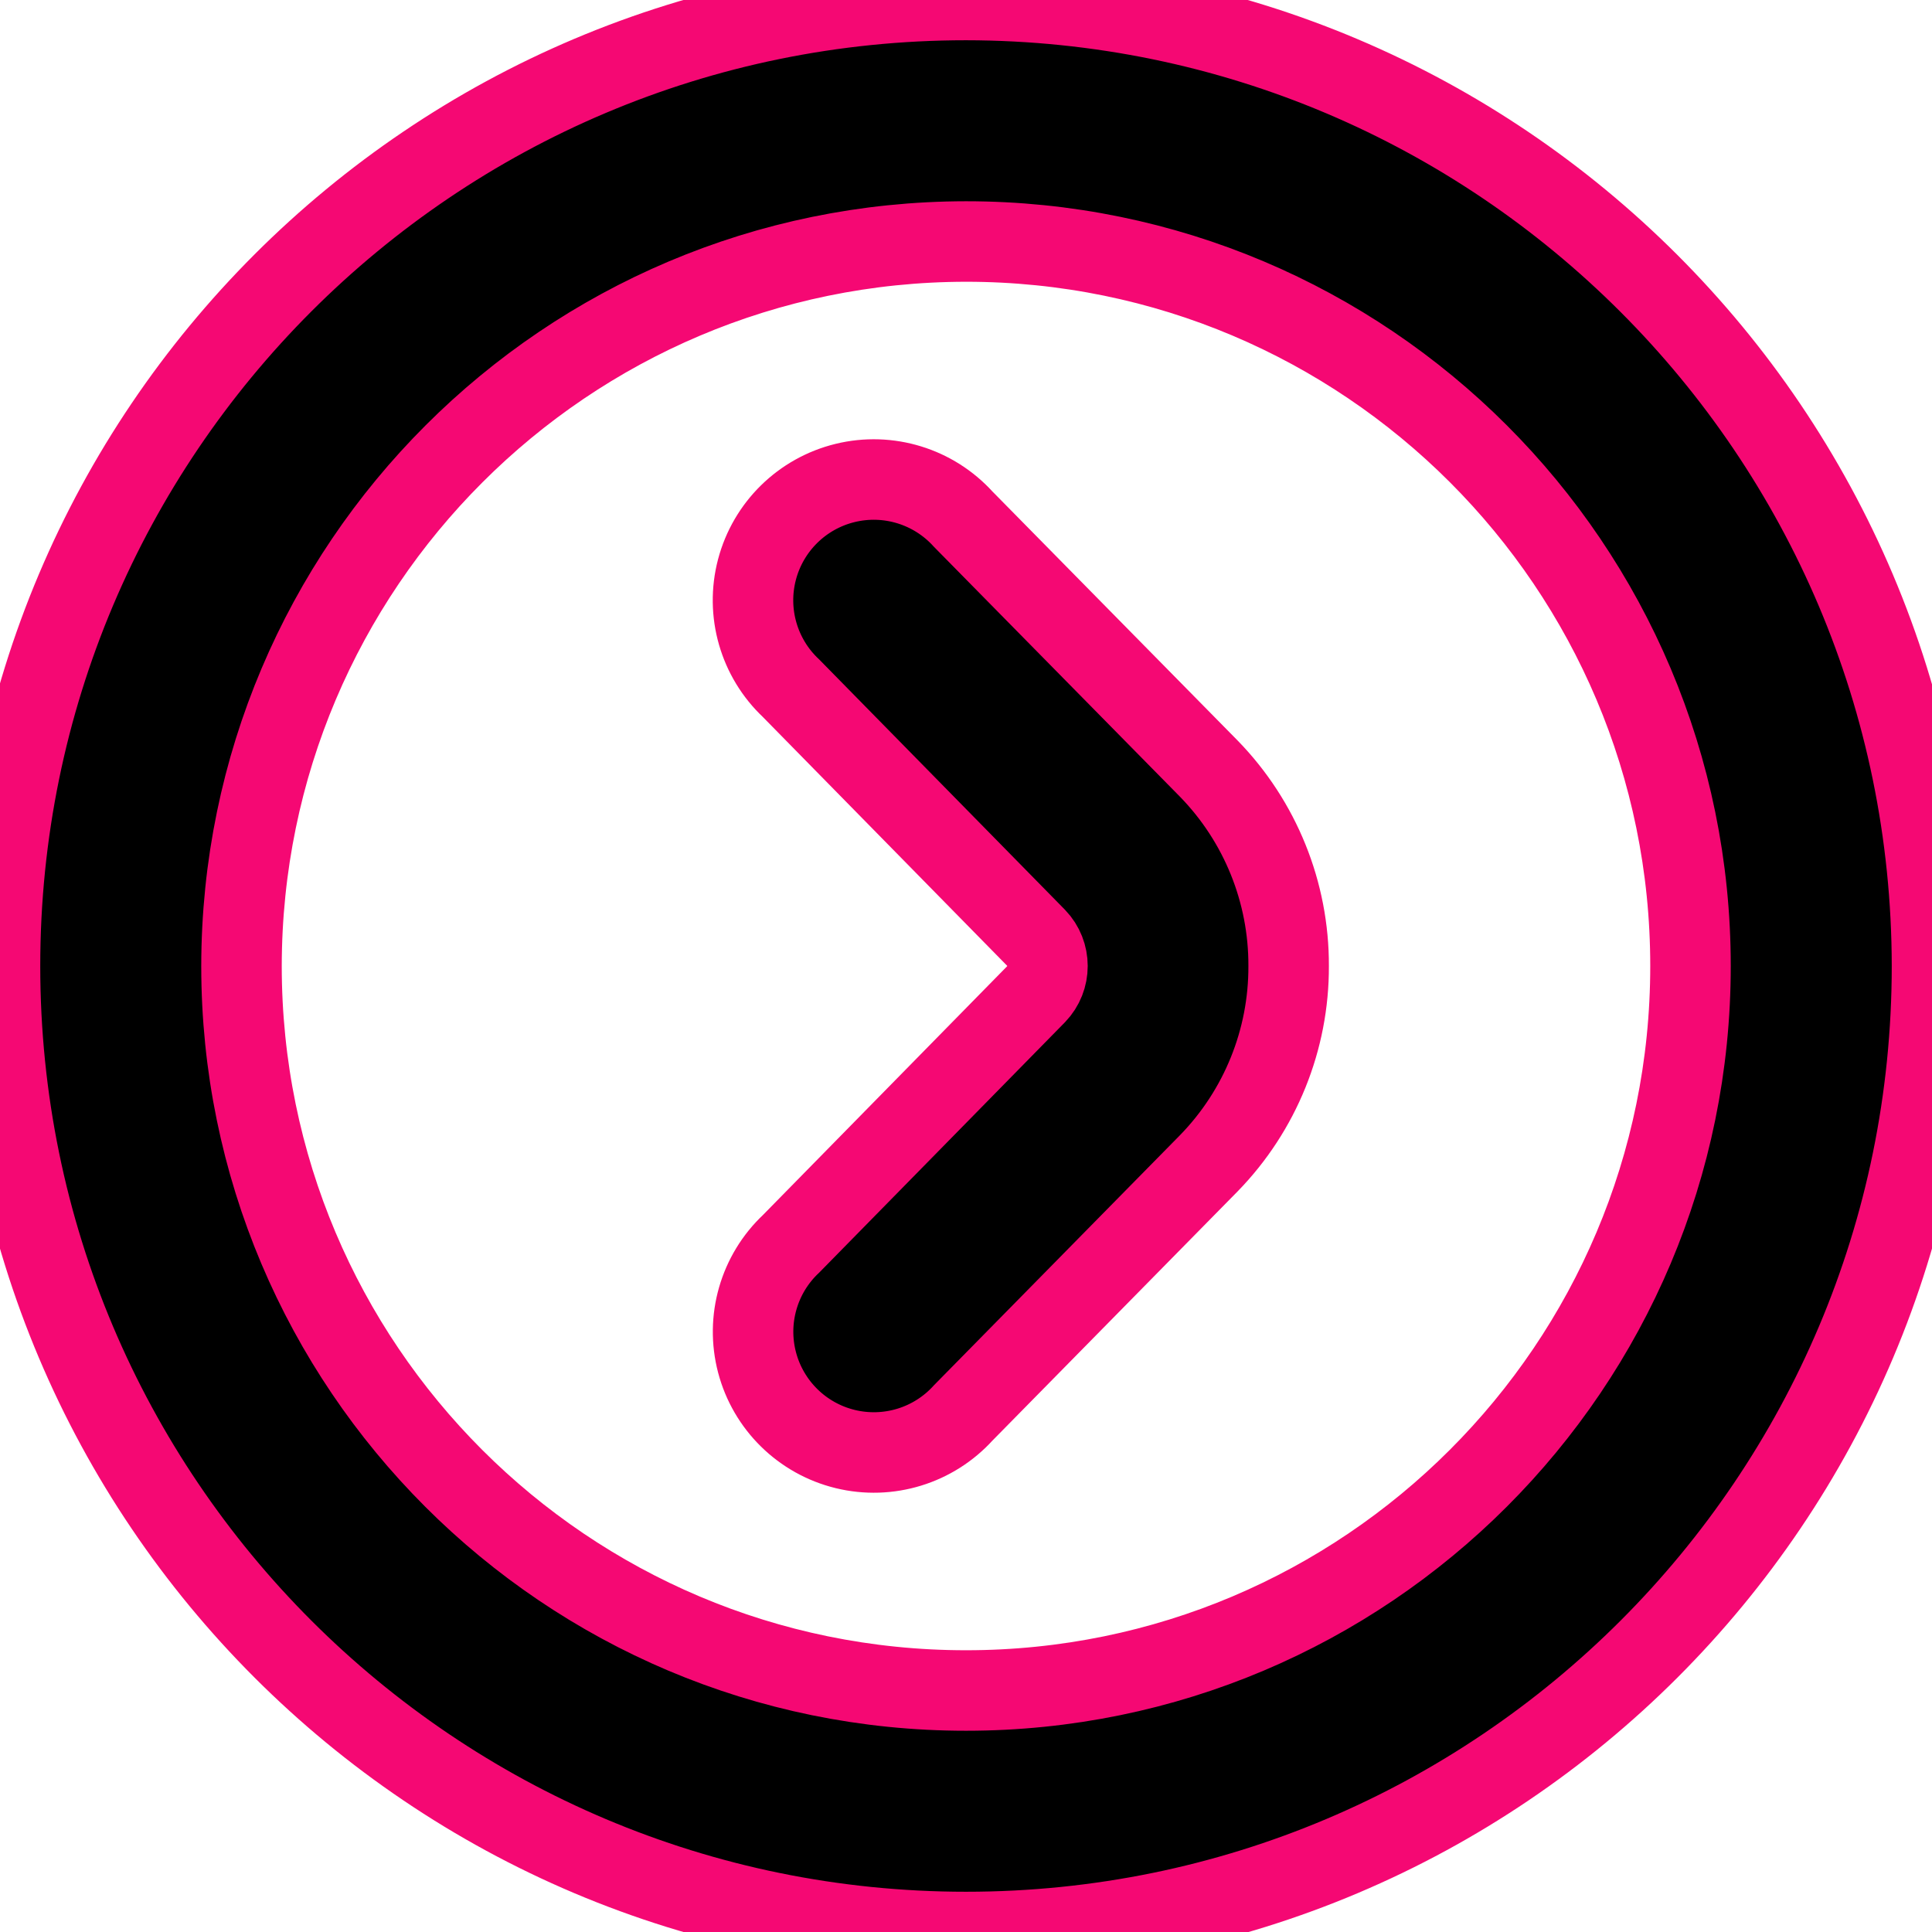
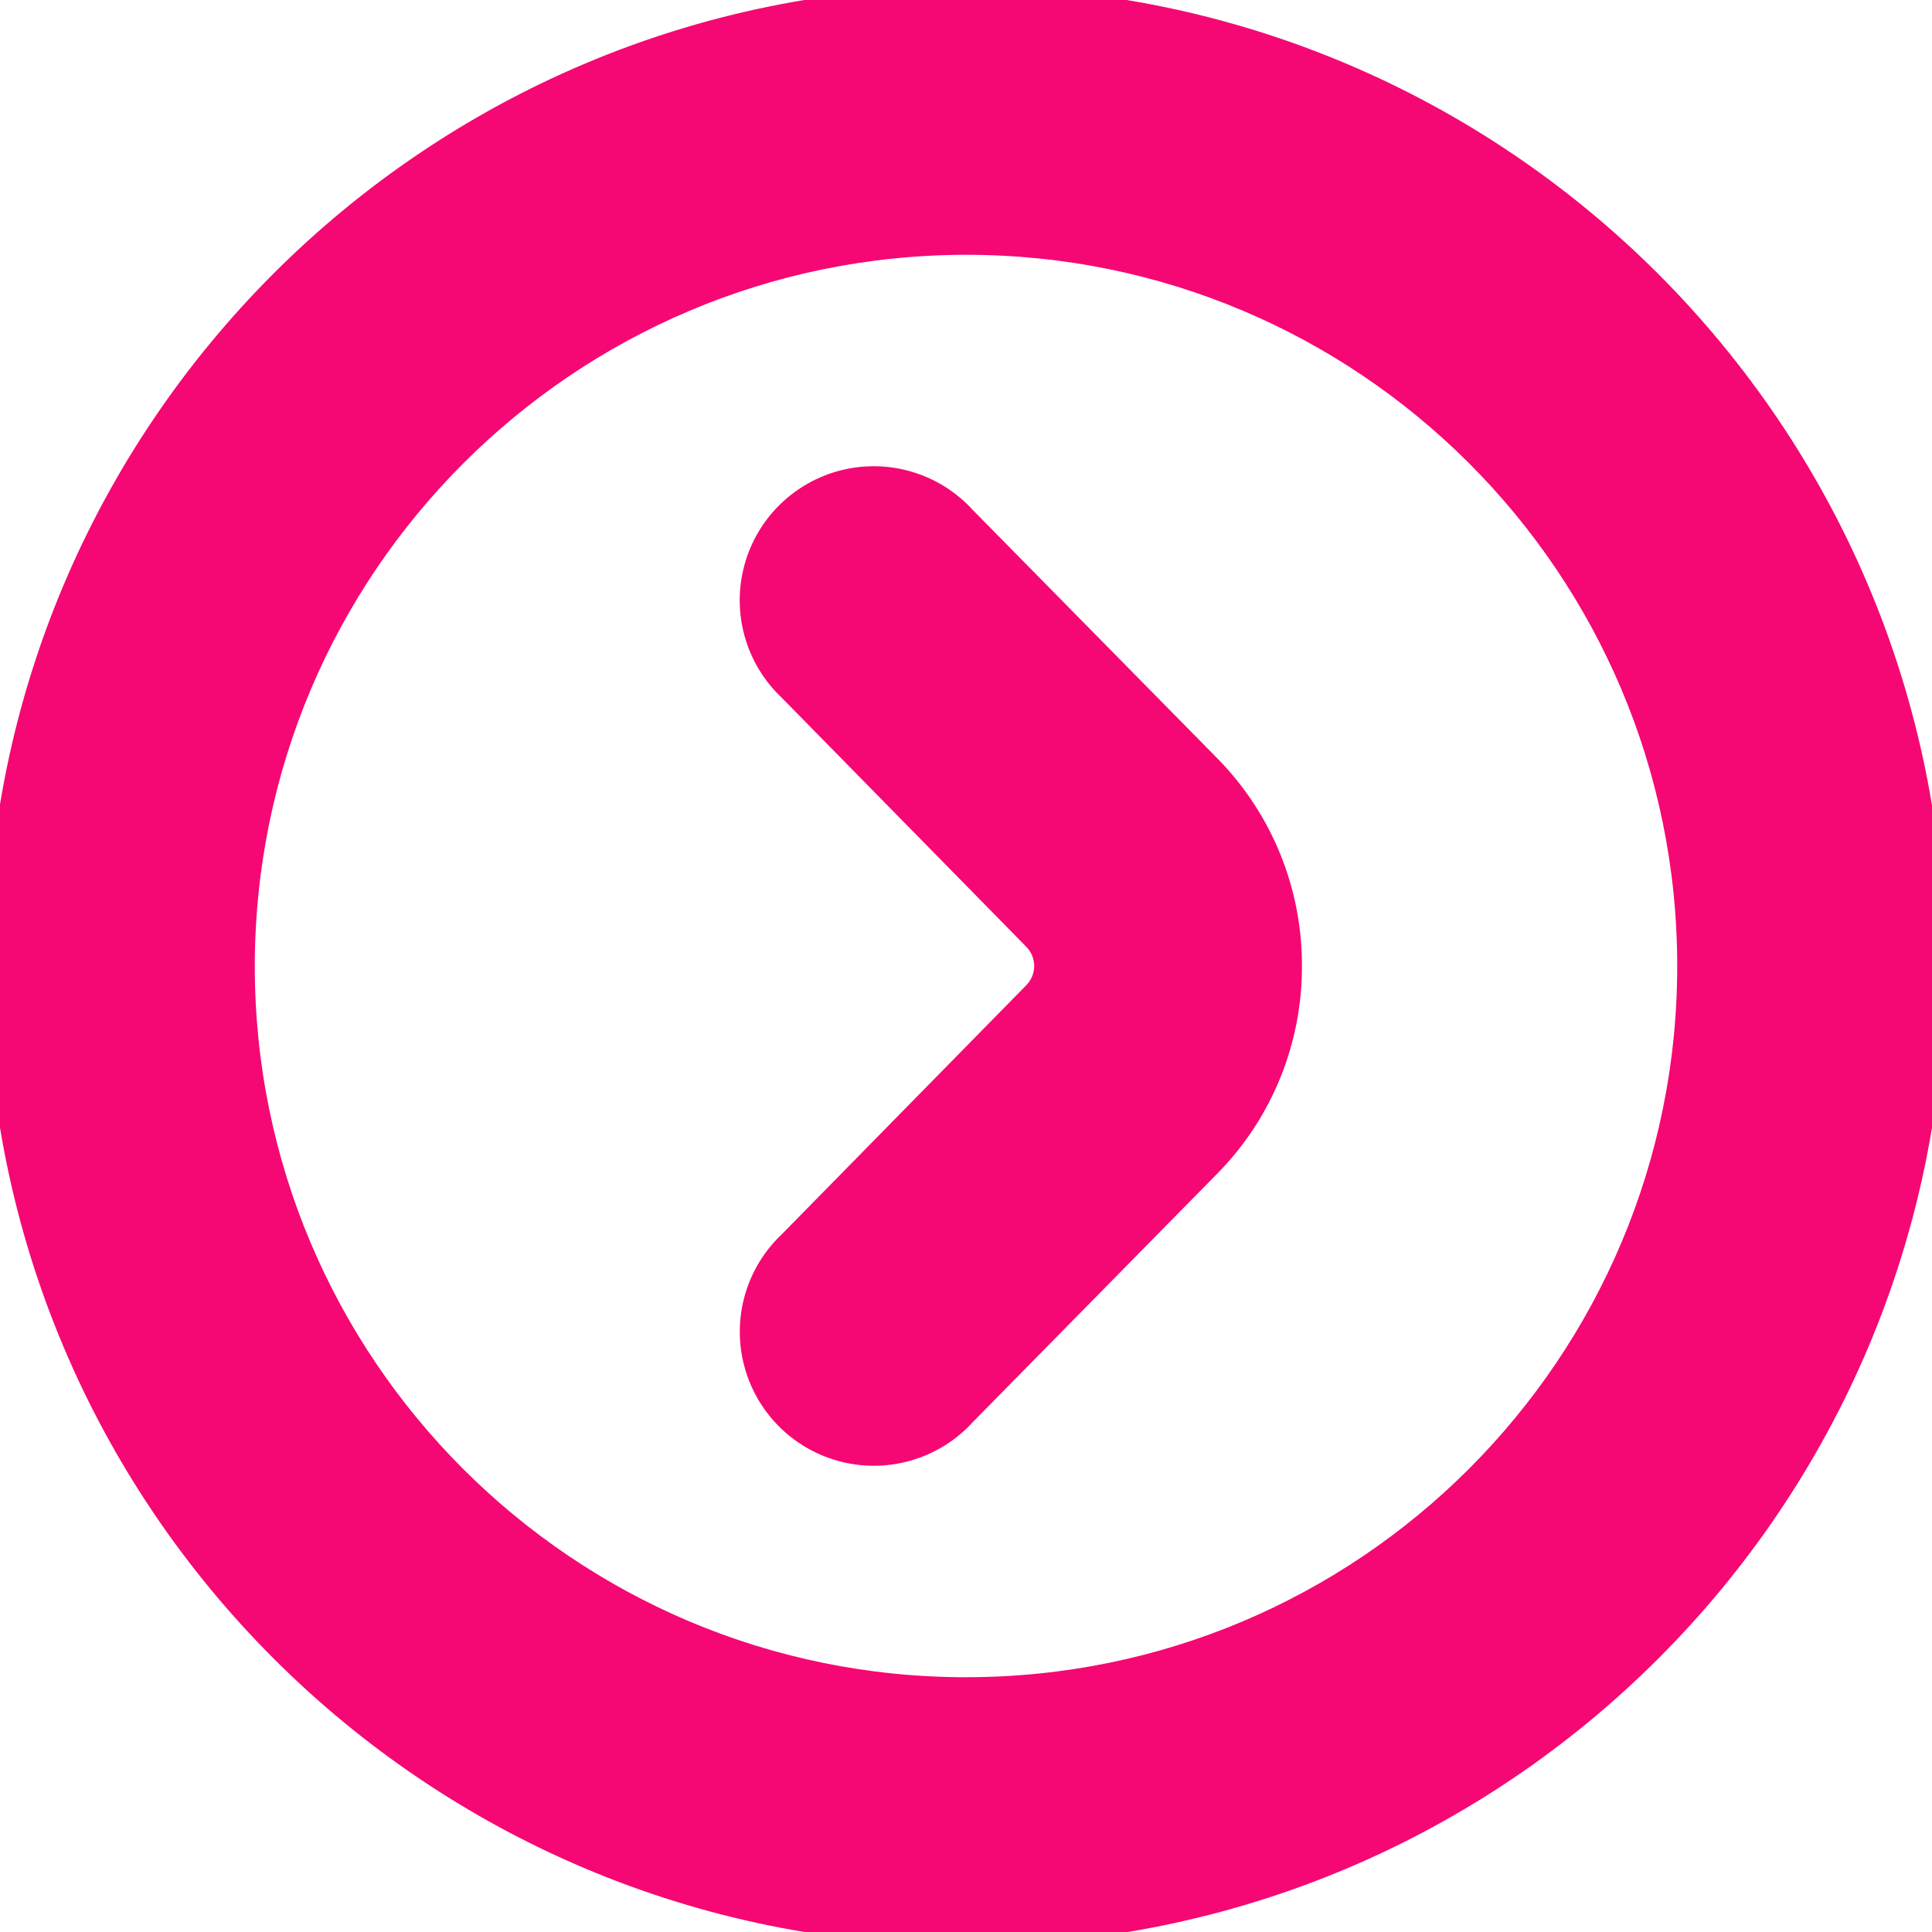
- <svg xmlns="http://www.w3.org/2000/svg" id="arrow-circle-down" viewBox="0 0 24 24" width="512" height="512" style="stroke:#F50873;">
+ <svg xmlns="http://www.w3.org/2000/svg" id="arrow-circle-down" viewBox="0 0 24 24" width="512" height="512" style="fill:#F50873;stroke:#F50873;stroke-width:0.33px;">
  <g>
    <path d="M24,12A12,12,0,1,1,12,0,12.013,12.013,0,0,1,24,12ZM3,12a9,9,0,1,0,9-9A9.01,9.01,0,0,0,3,12Z" />
    <path d="M16.008,12a3.491,3.491,0,0,1-.991,2.45l-3.05,3.1a1.5,1.5,0,1,1-2.139-2.1l3.043-3.1a.505.505,0,0,0,0-.7l-3.044-3.1a1.5,1.5,0,1,1,2.139-2.1l3.052,3.1A3.494,3.494,0,0,1,16.008,12Z" />
  </g>
</svg>
